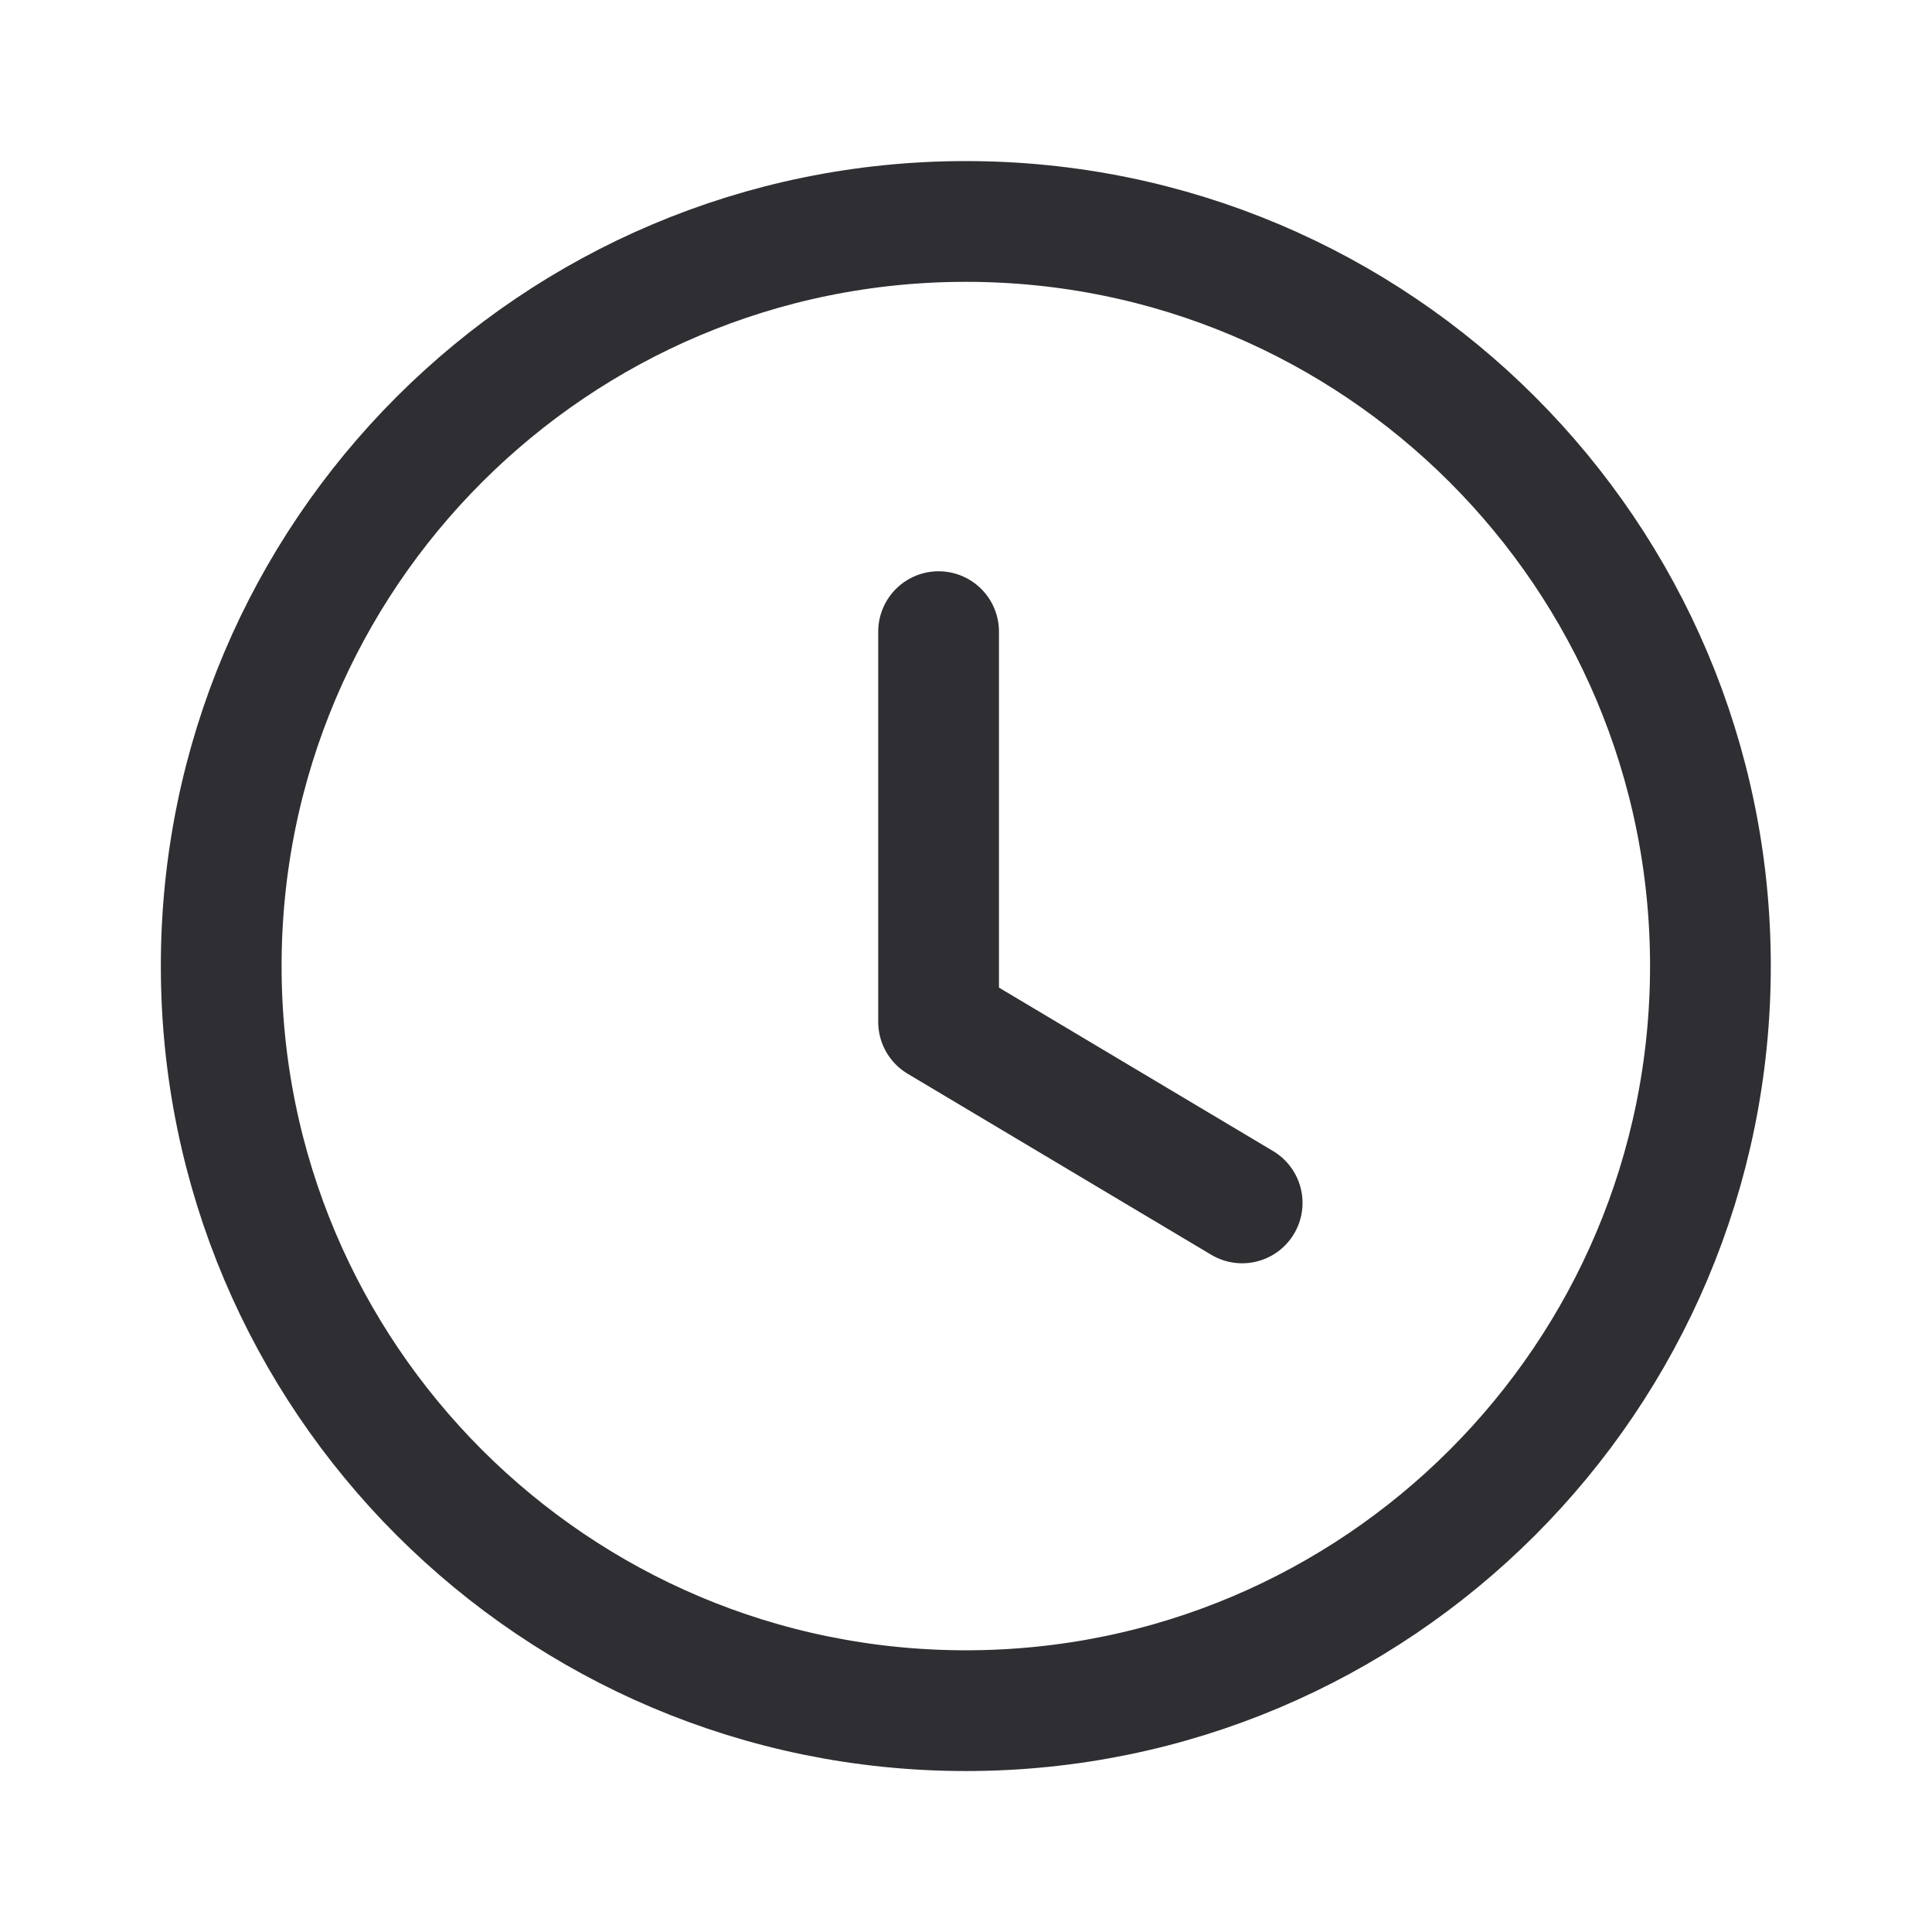
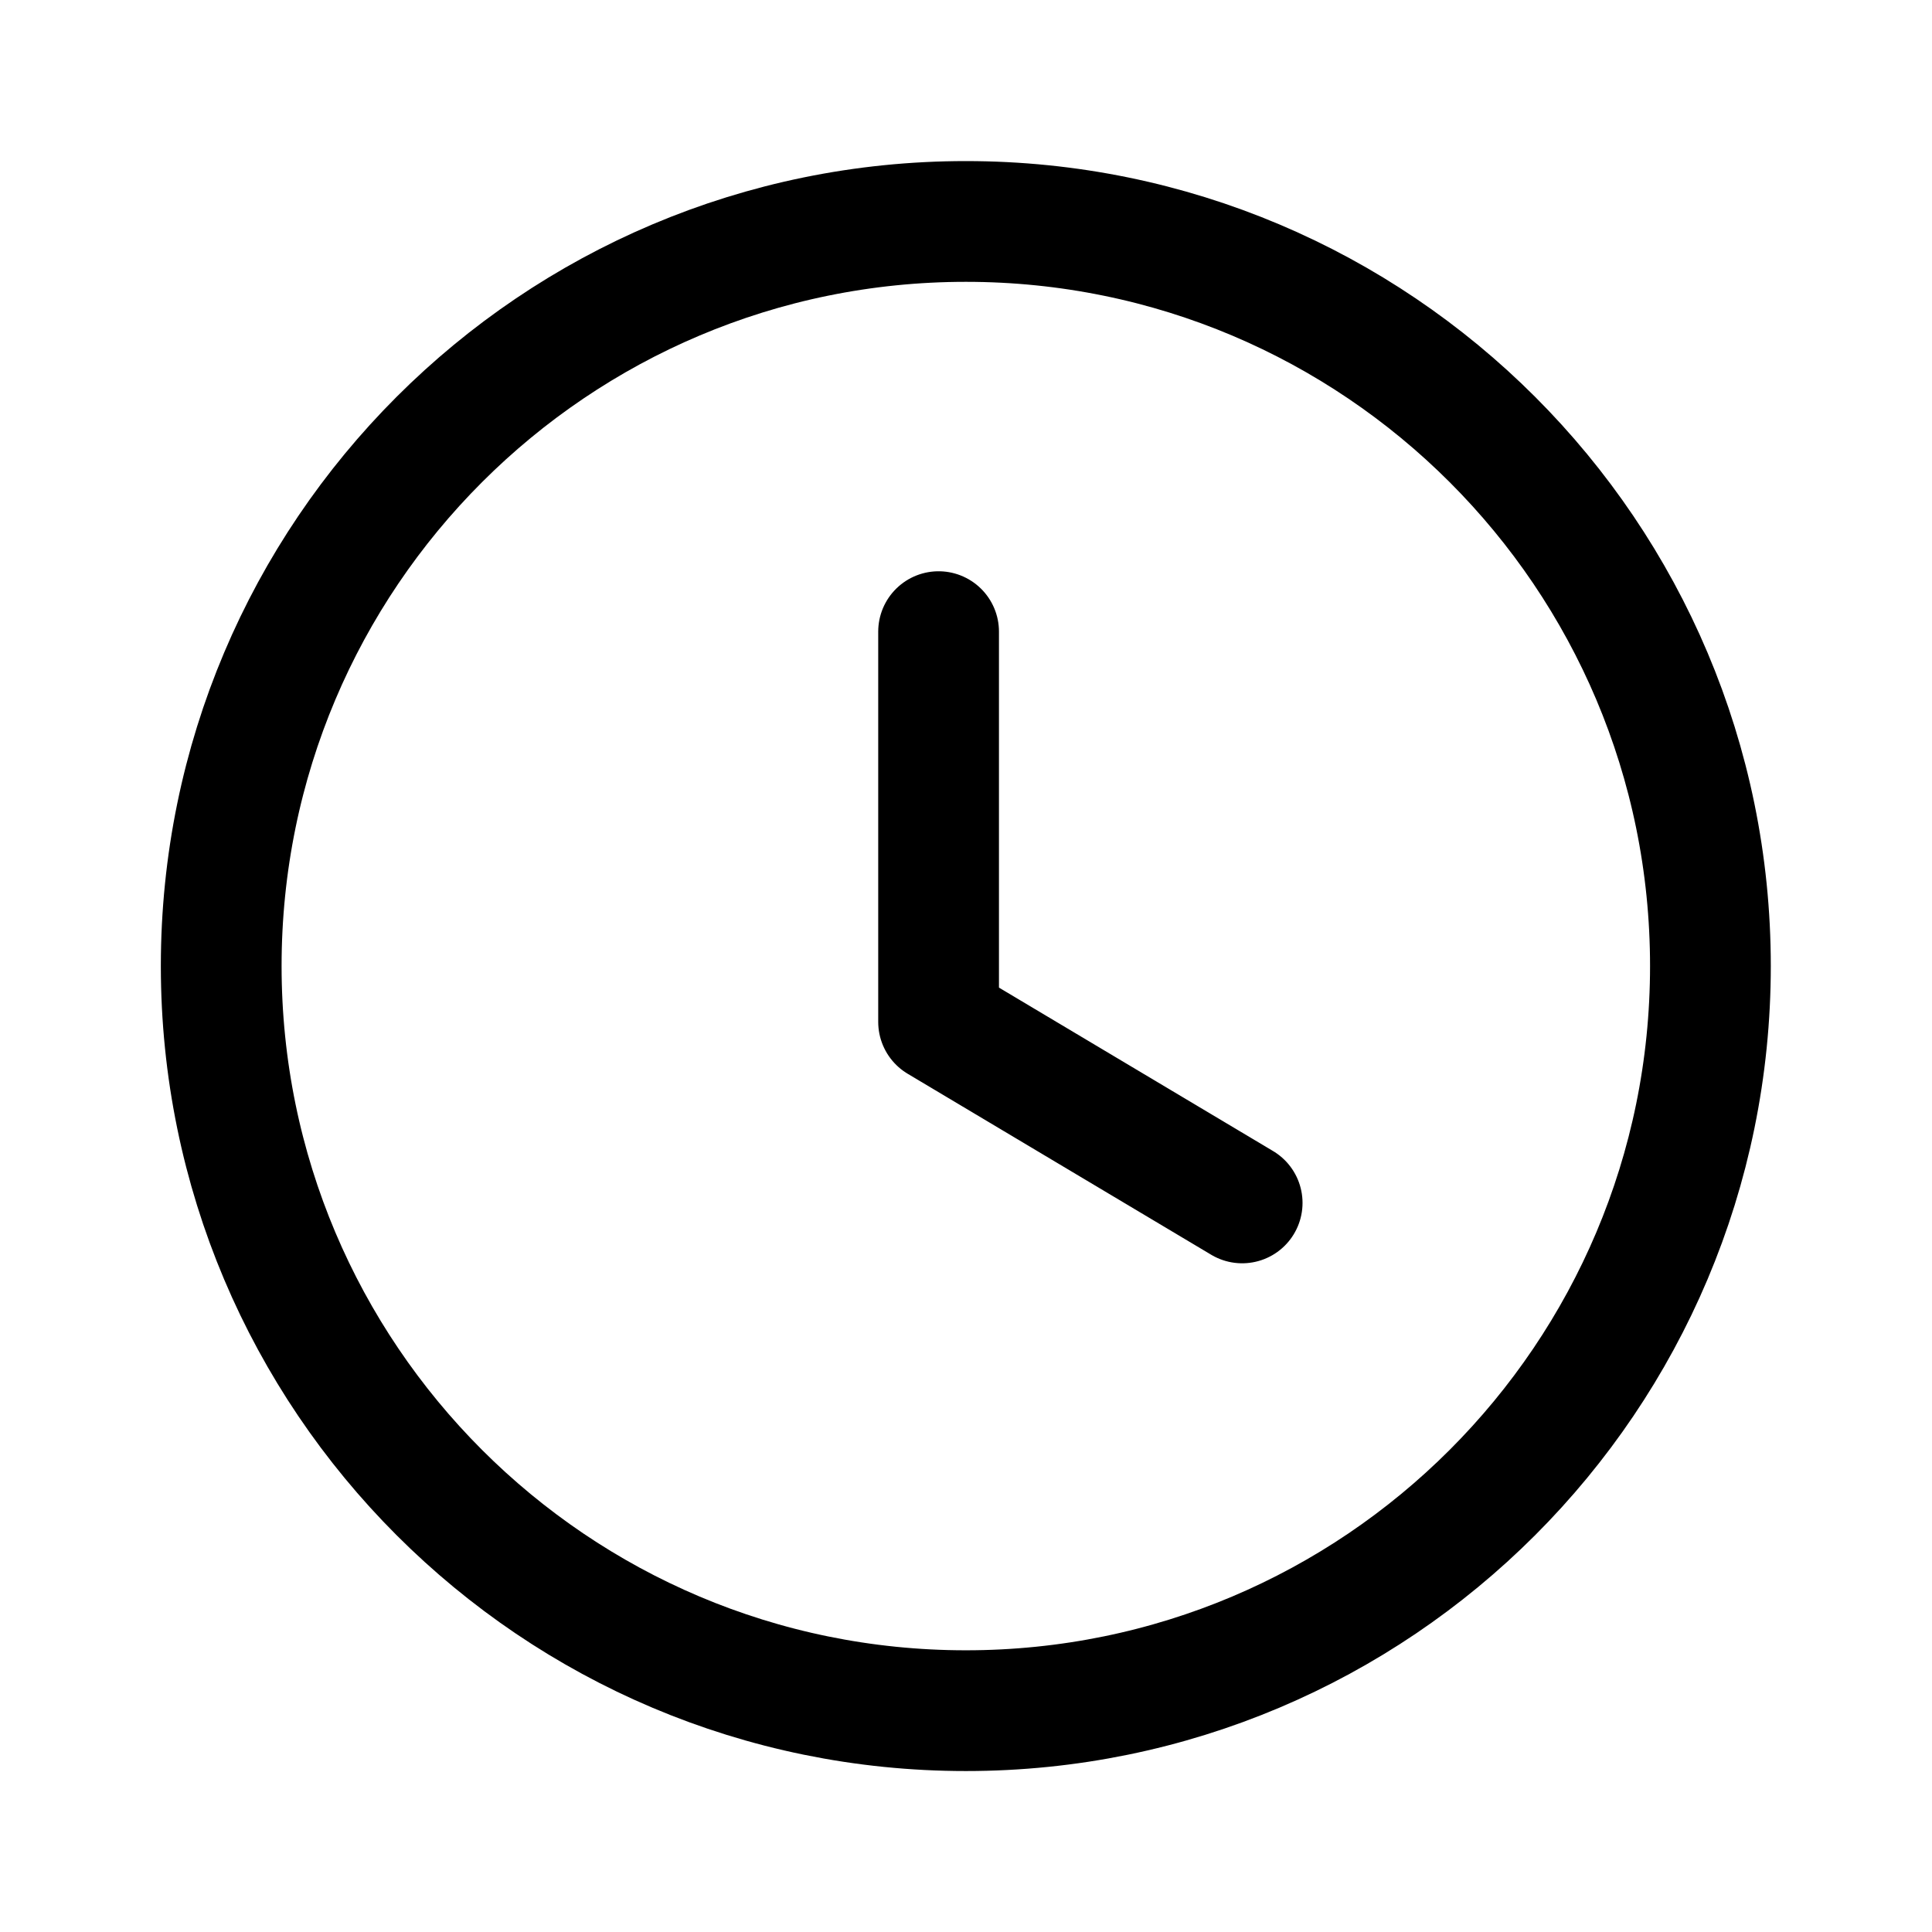
<svg xmlns="http://www.w3.org/2000/svg" width="16" height="16" viewBox="0 0 16 16" fill="none">
-   <path fill-rule="evenodd" clip-rule="evenodd" d="M14.165 8C14.165 11.406 11.405 14.167 7.999 14.167C4.593 14.167 1.832 11.406 1.832 8C1.832 4.594 4.593 1.834 7.999 1.834C11.405 1.834 14.165 4.594 14.165 8Z" stroke="#2F2E32" stroke-linecap="round" stroke-linejoin="round" />
-   <path d="M10.287 9.962L7.773 8.463V5.231" stroke="#2F2E32" stroke-linecap="round" stroke-linejoin="round" />
+   <path fill-rule="evenodd" clip-rule="evenodd" d="M14.165 8C14.165 11.406 11.405 14.167 7.999 14.167C4.593 14.167 1.832 11.406 1.832 8C1.832 4.594 4.593 1.834 7.999 1.834C11.405 1.834 14.165 4.594 14.165 8Z" stroke="currentColor" stroke-linecap="round" stroke-linejoin="round" />
+   <path d="M10.287 9.962L7.773 8.463V5.231" stroke="currentColor" stroke-linecap="round" stroke-linejoin="round" />
</svg>
